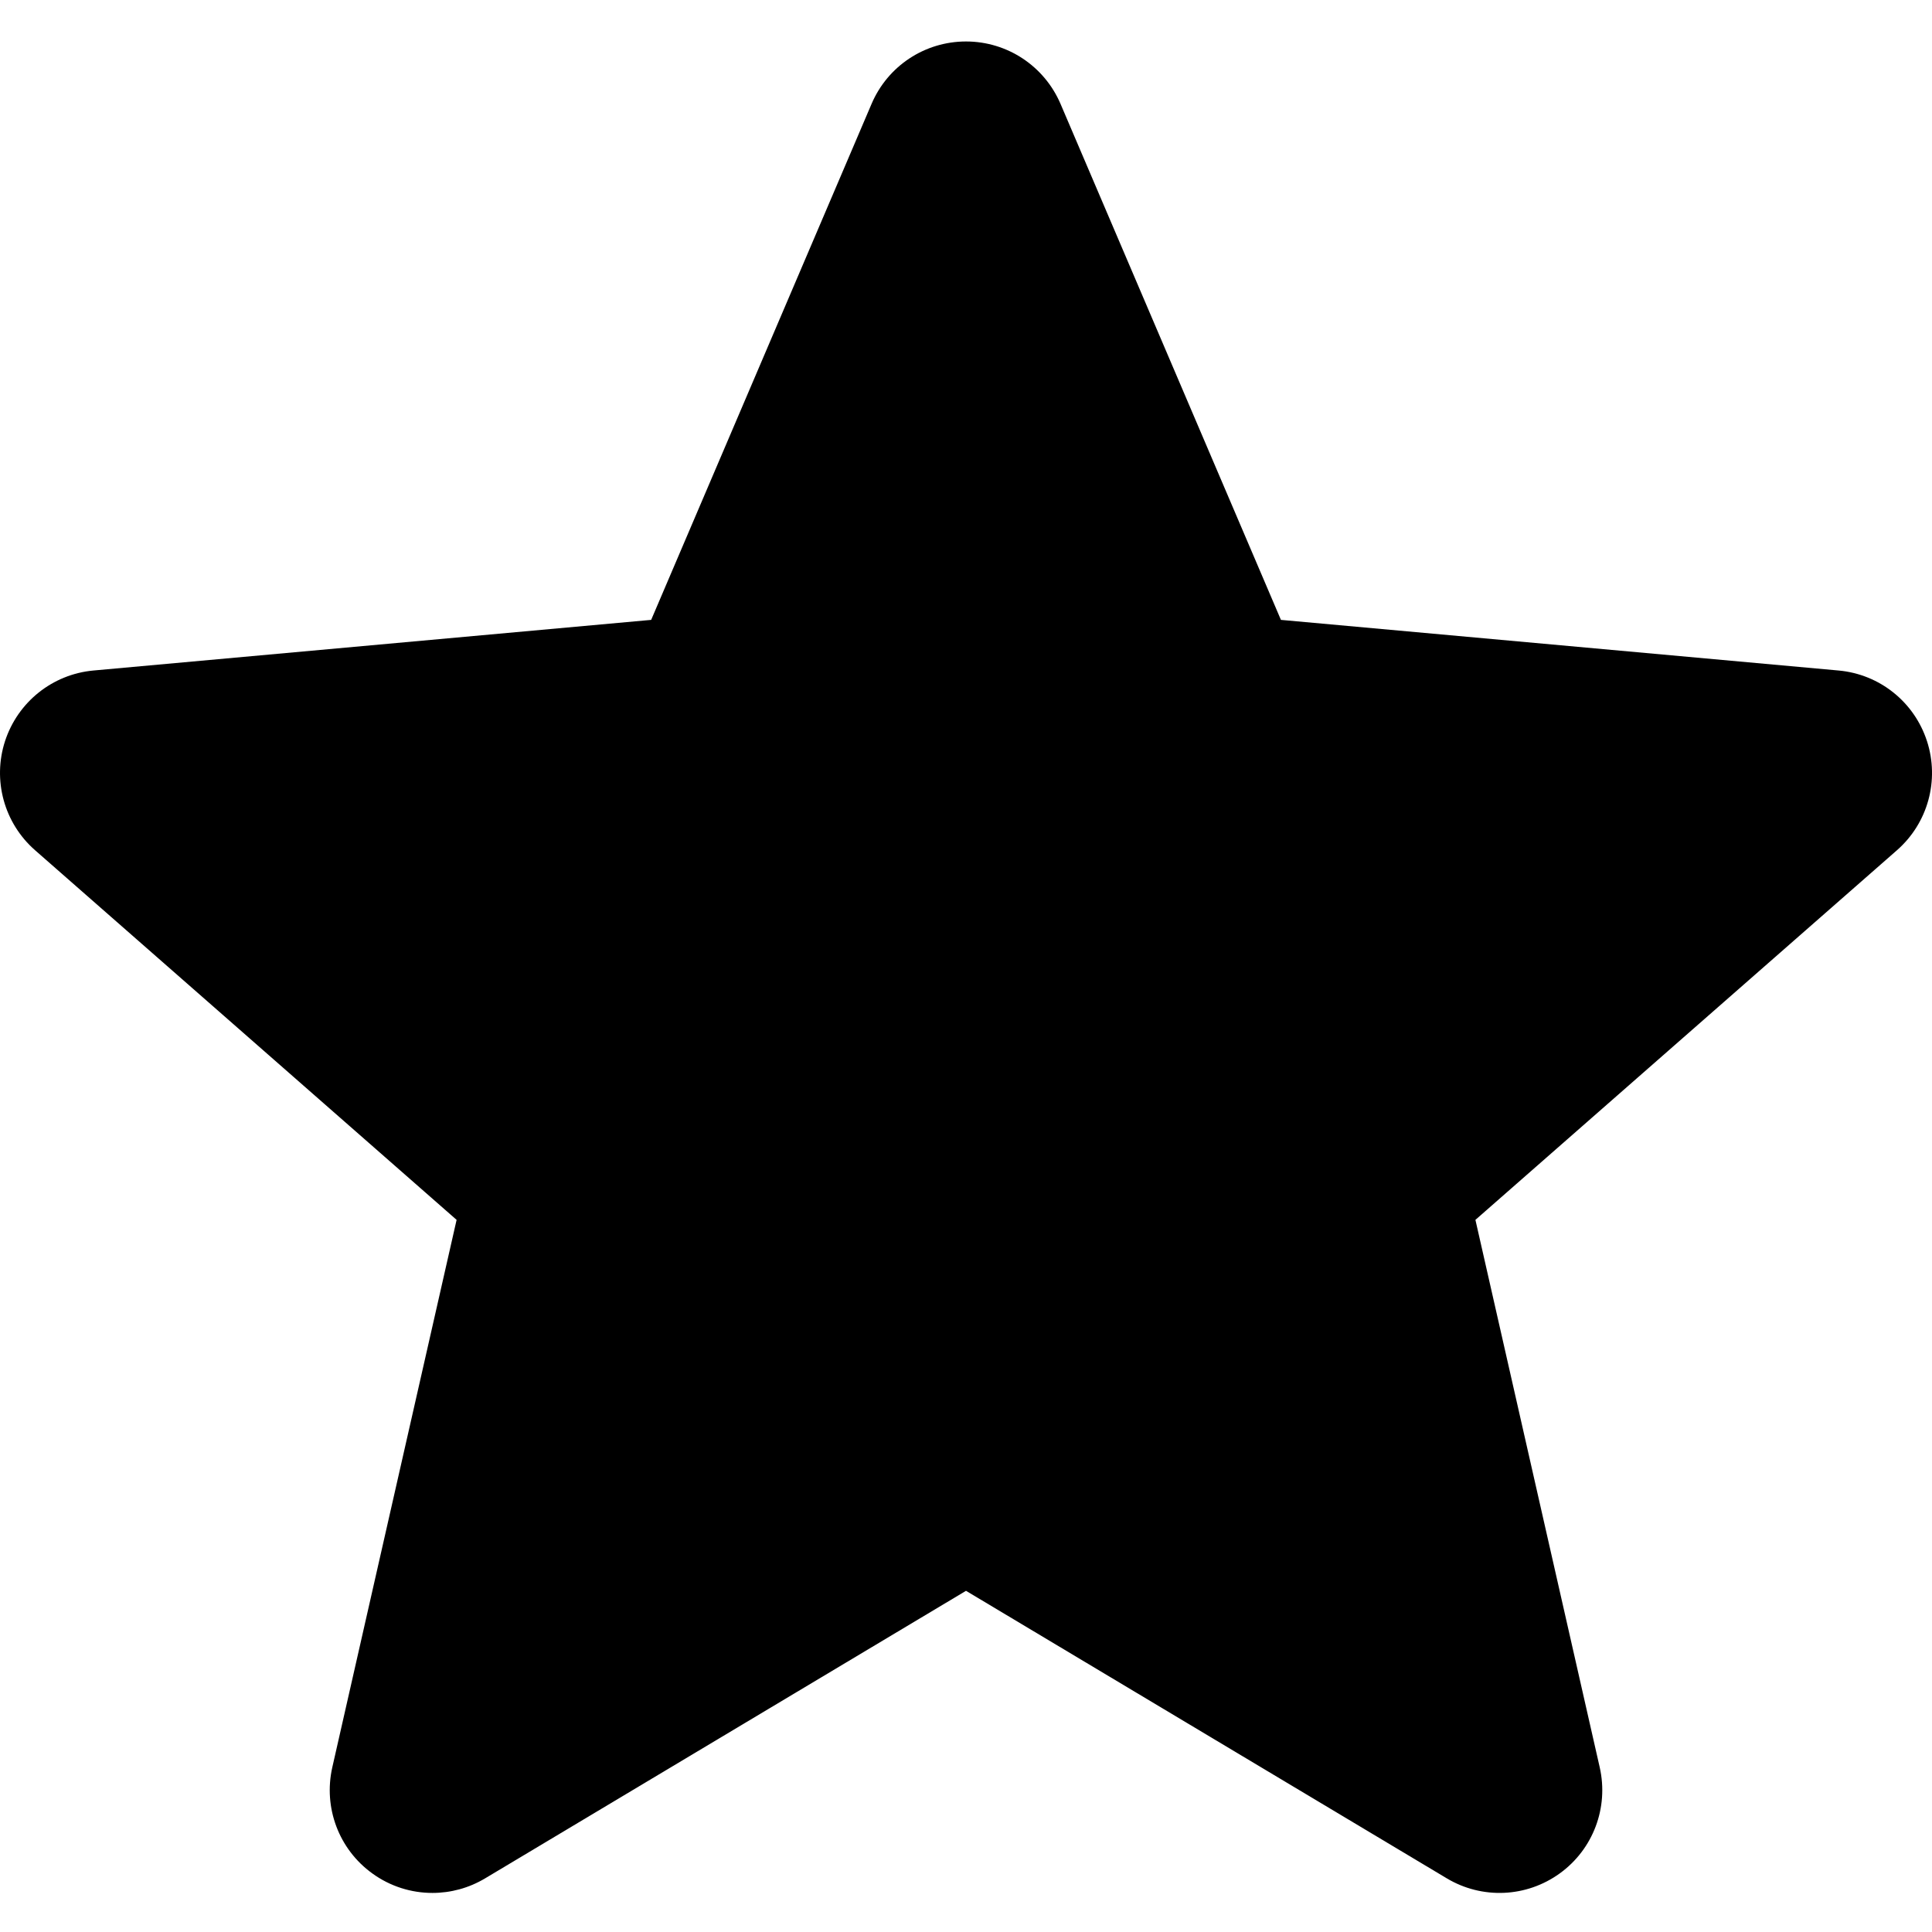
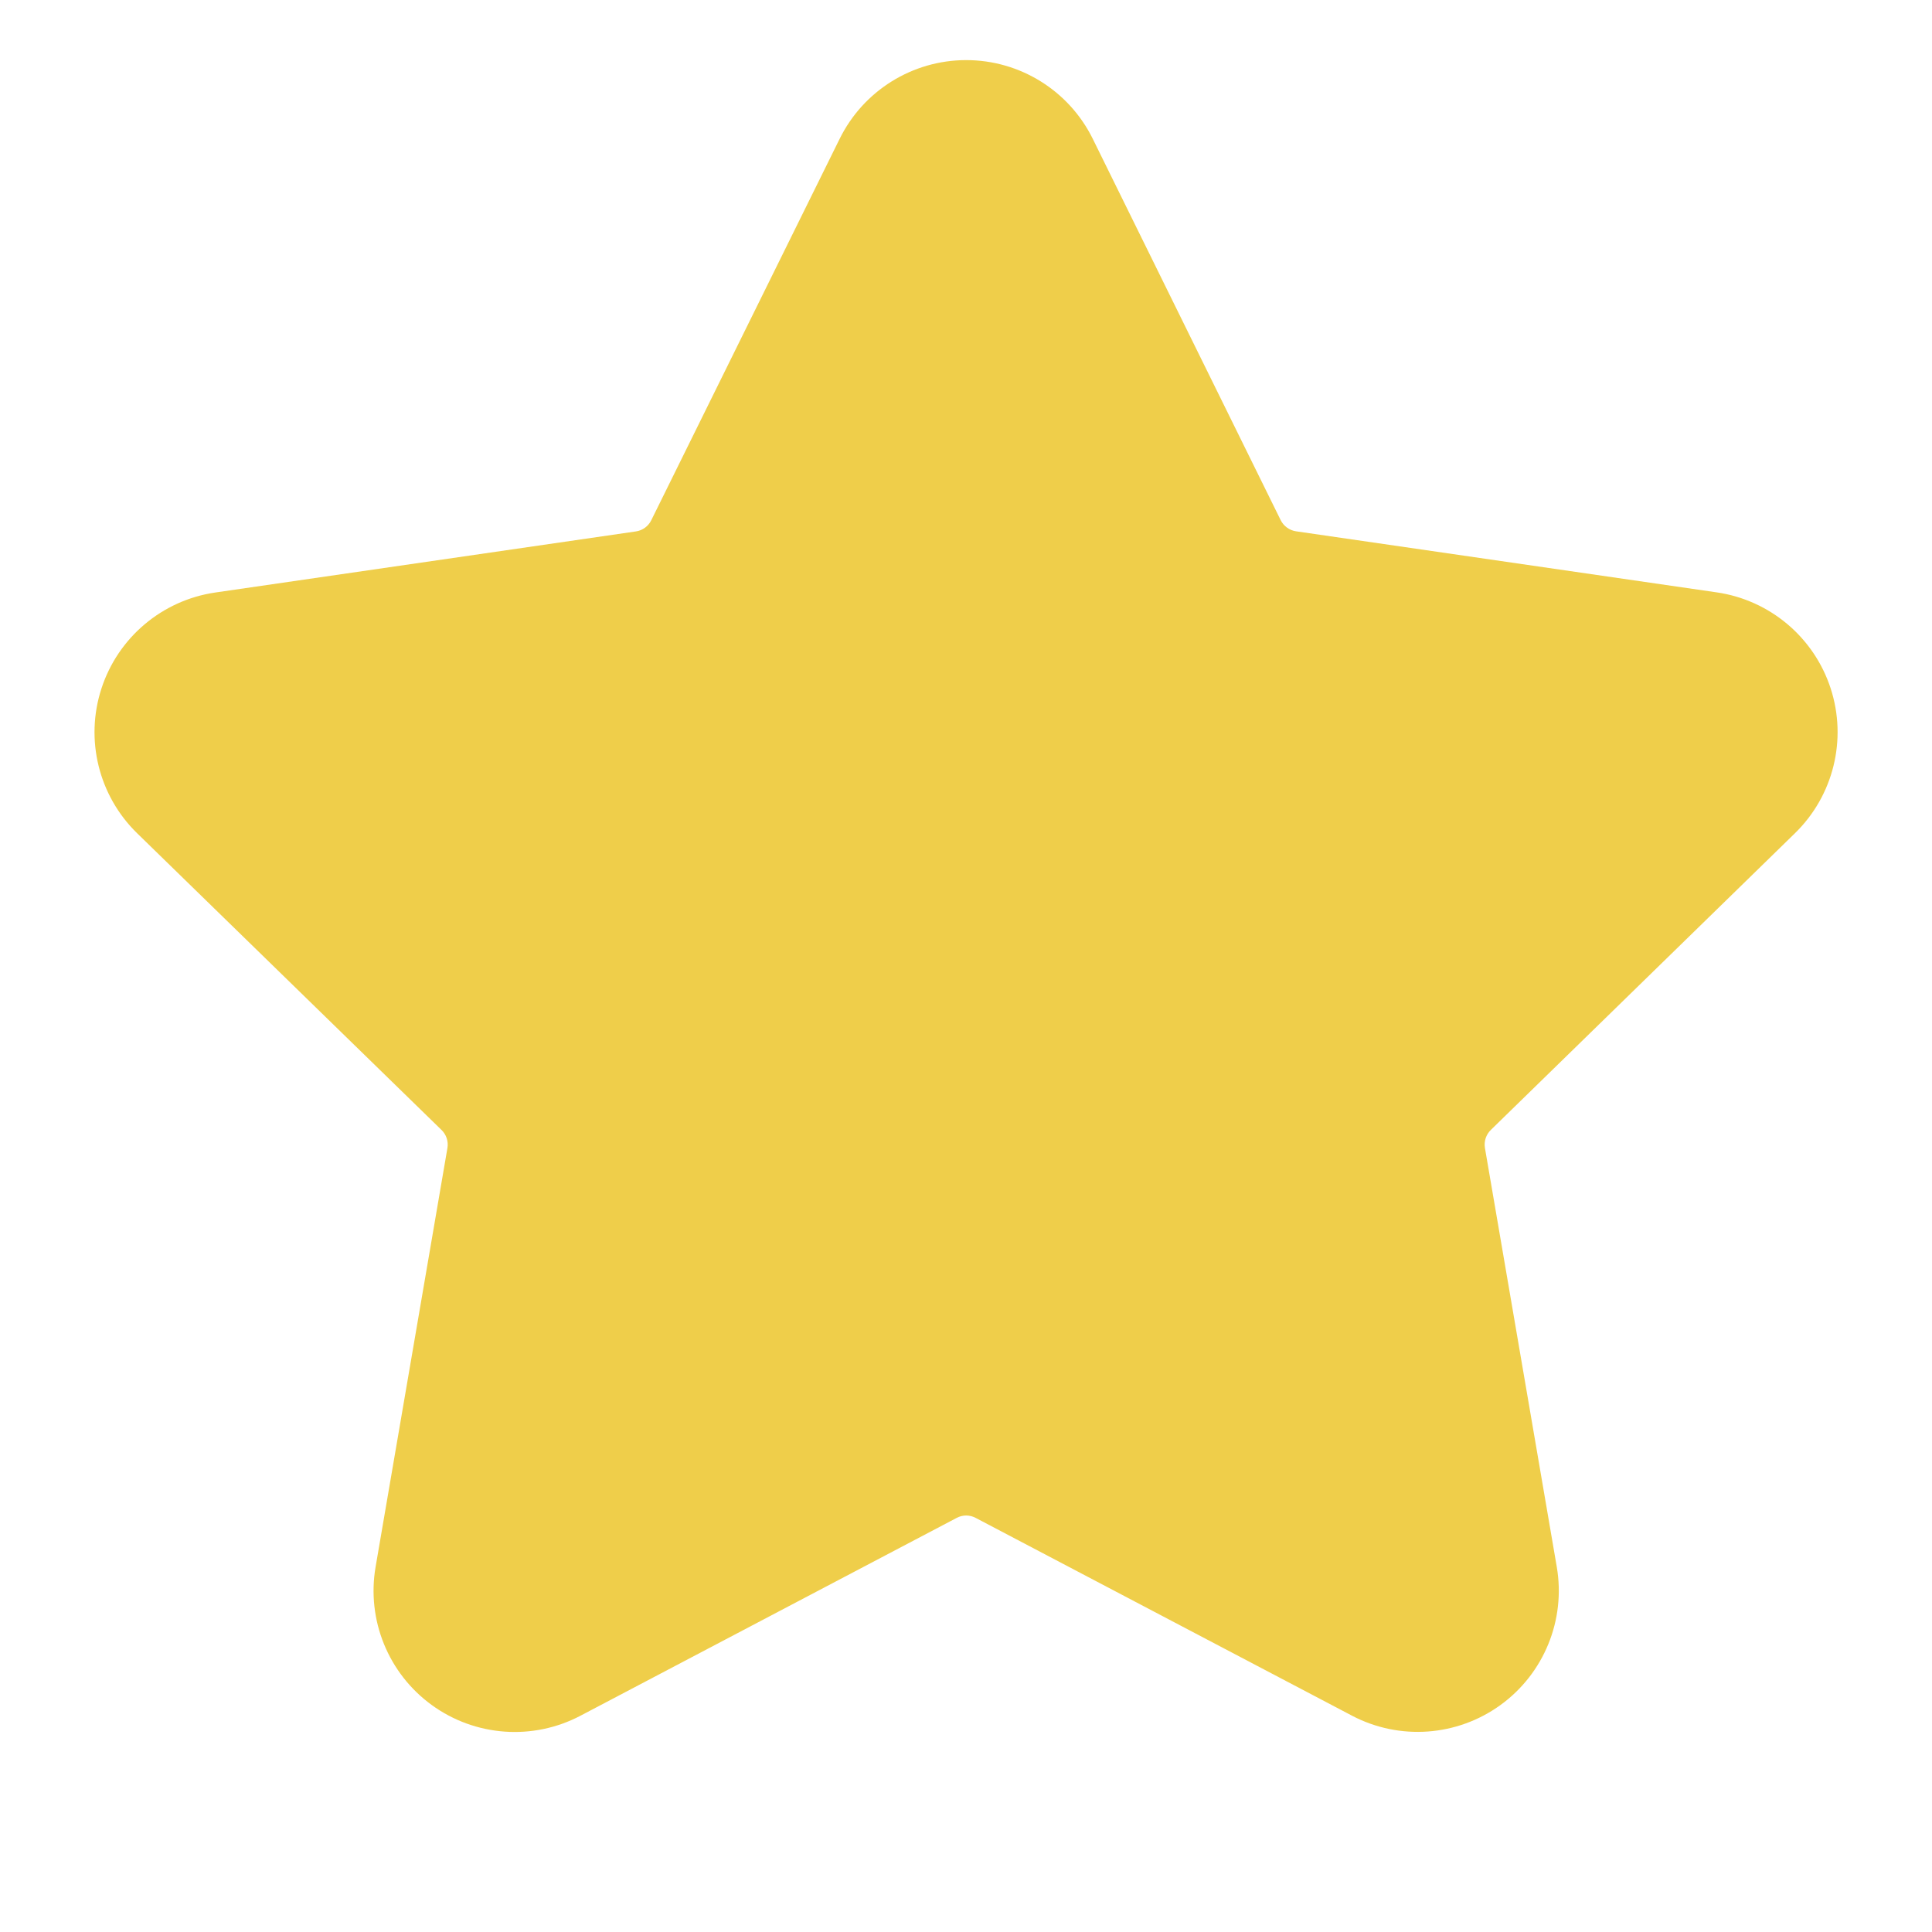
- <svg xmlns="http://www.w3.org/2000/svg" height="511pt" viewBox="0 -10 511.991 511" width="511pt">
-   <path d="m510.652 185.883c-3.371-10.367-12.566-17.707-23.402-18.688l-147.797-13.418-58.41-136.75c-4.312-10.047-14.125-16.531-25.047-16.531s-20.738 6.484-25.023 16.531l-58.41 136.75-147.82 13.418c-10.836 1-20.012 8.34-23.402 18.688-3.371 10.367-.258 21.738 7.938 28.926l111.723 97.965-32.941 145.086c-2.41 10.668 1.73 21.699 10.582 28.098 4.758 3.457 10.348 5.184 15.957 5.184 4.82 0 9.645-1.281 13.953-3.859l127.445-76.203 127.422 76.203c9.348 5.586 21.102 5.074 29.934-1.324 8.852-6.398 12.992-17.43 10.582-28.098l-32.941-145.086 111.723-97.965c8.191-7.188 11.309-18.535 7.938-28.926zm-252.203 223.723" />
+ <svg xmlns="http://www.w3.org/2000/svg" id="Layer_3" height="512" viewBox="0 0 32 32" width="512" data-name="Layer 3">
+   <path d="m29.731 13.8a2.339 2.339 0 0 0 -1.3-3.989l-6.965-1.011a.34.34 0 0 1 -.254-.185l-3.112-6.315a2.337 2.337 0 0 0 -4.193 0l-3.12 6.317a.337.337 0 0 1 -.254.185l-6.968 1.012a2.338 2.338 0 0 0 -1.295 3.986l5.041 4.914a.337.337 0 0 1 .1.3l-1.19 6.939a2.338 2.338 0 0 0 3.393 2.465l6.232-3.277a.333.333 0 0 1 .314 0l6.233 3.276a2.338 2.338 0 0 0 3.392-2.465l-1.19-6.939a.339.339 0 0 1 .1-.3z" fill="#efce4a" />
</svg>
